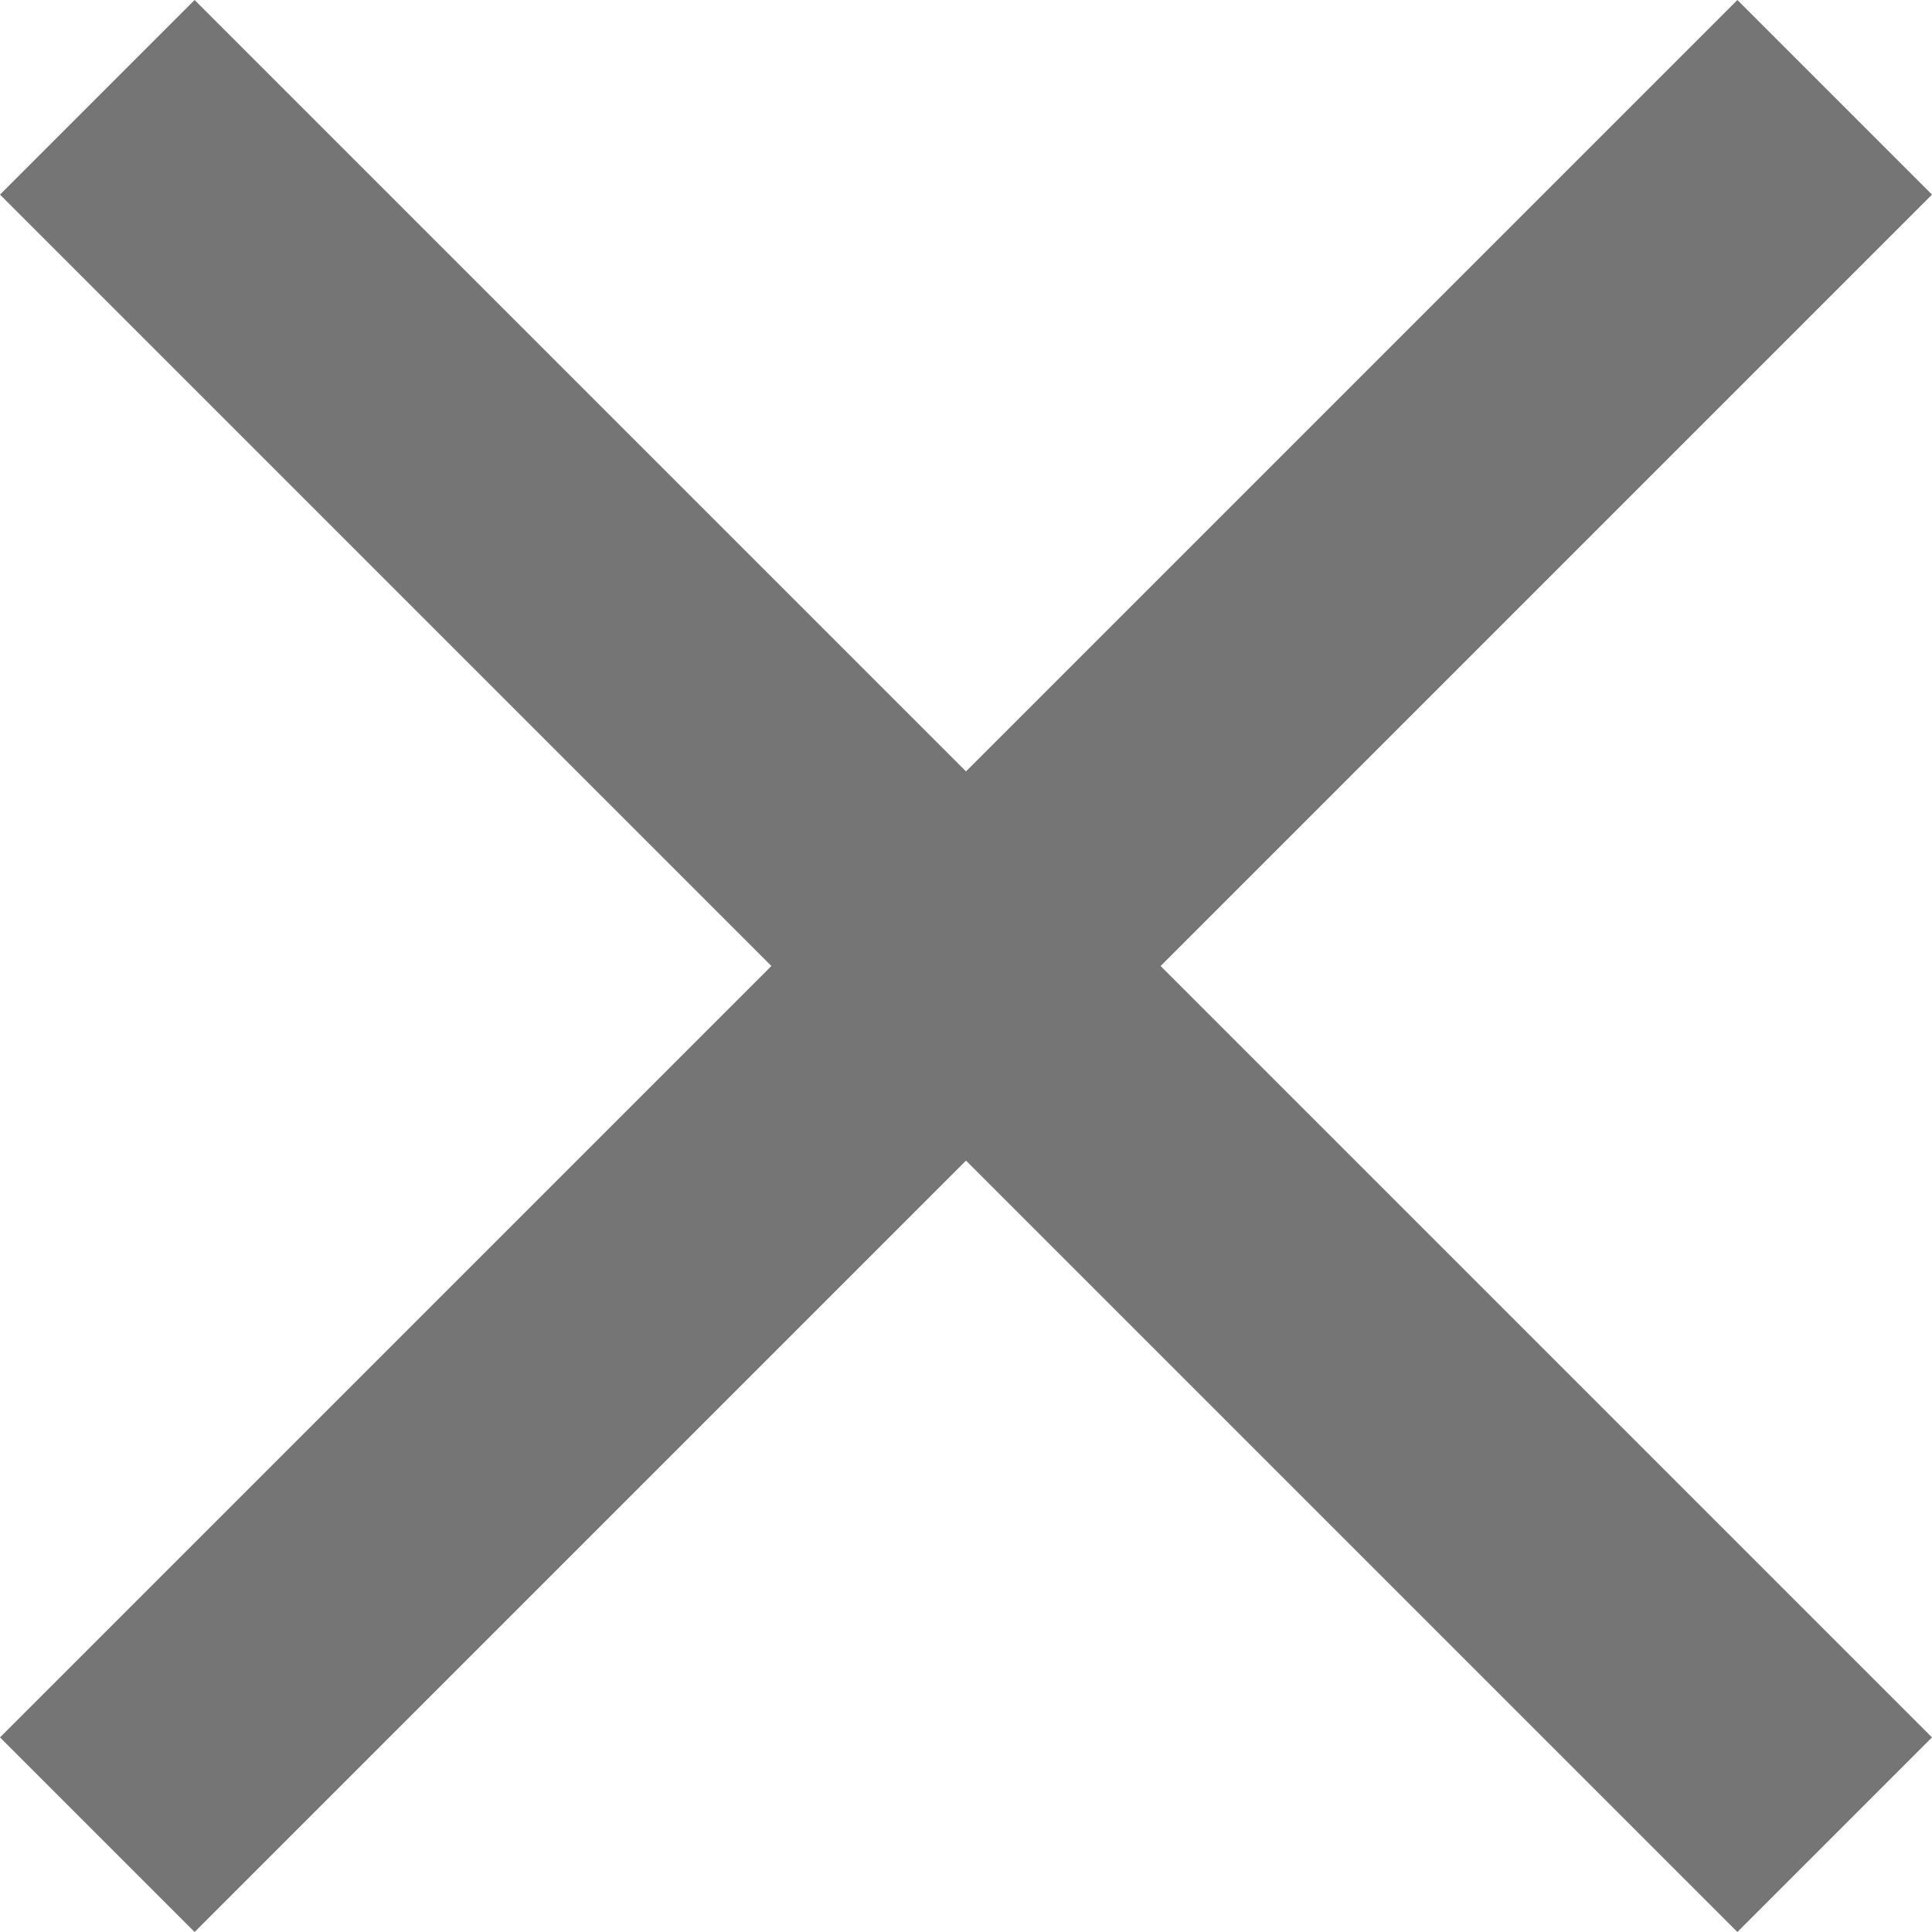
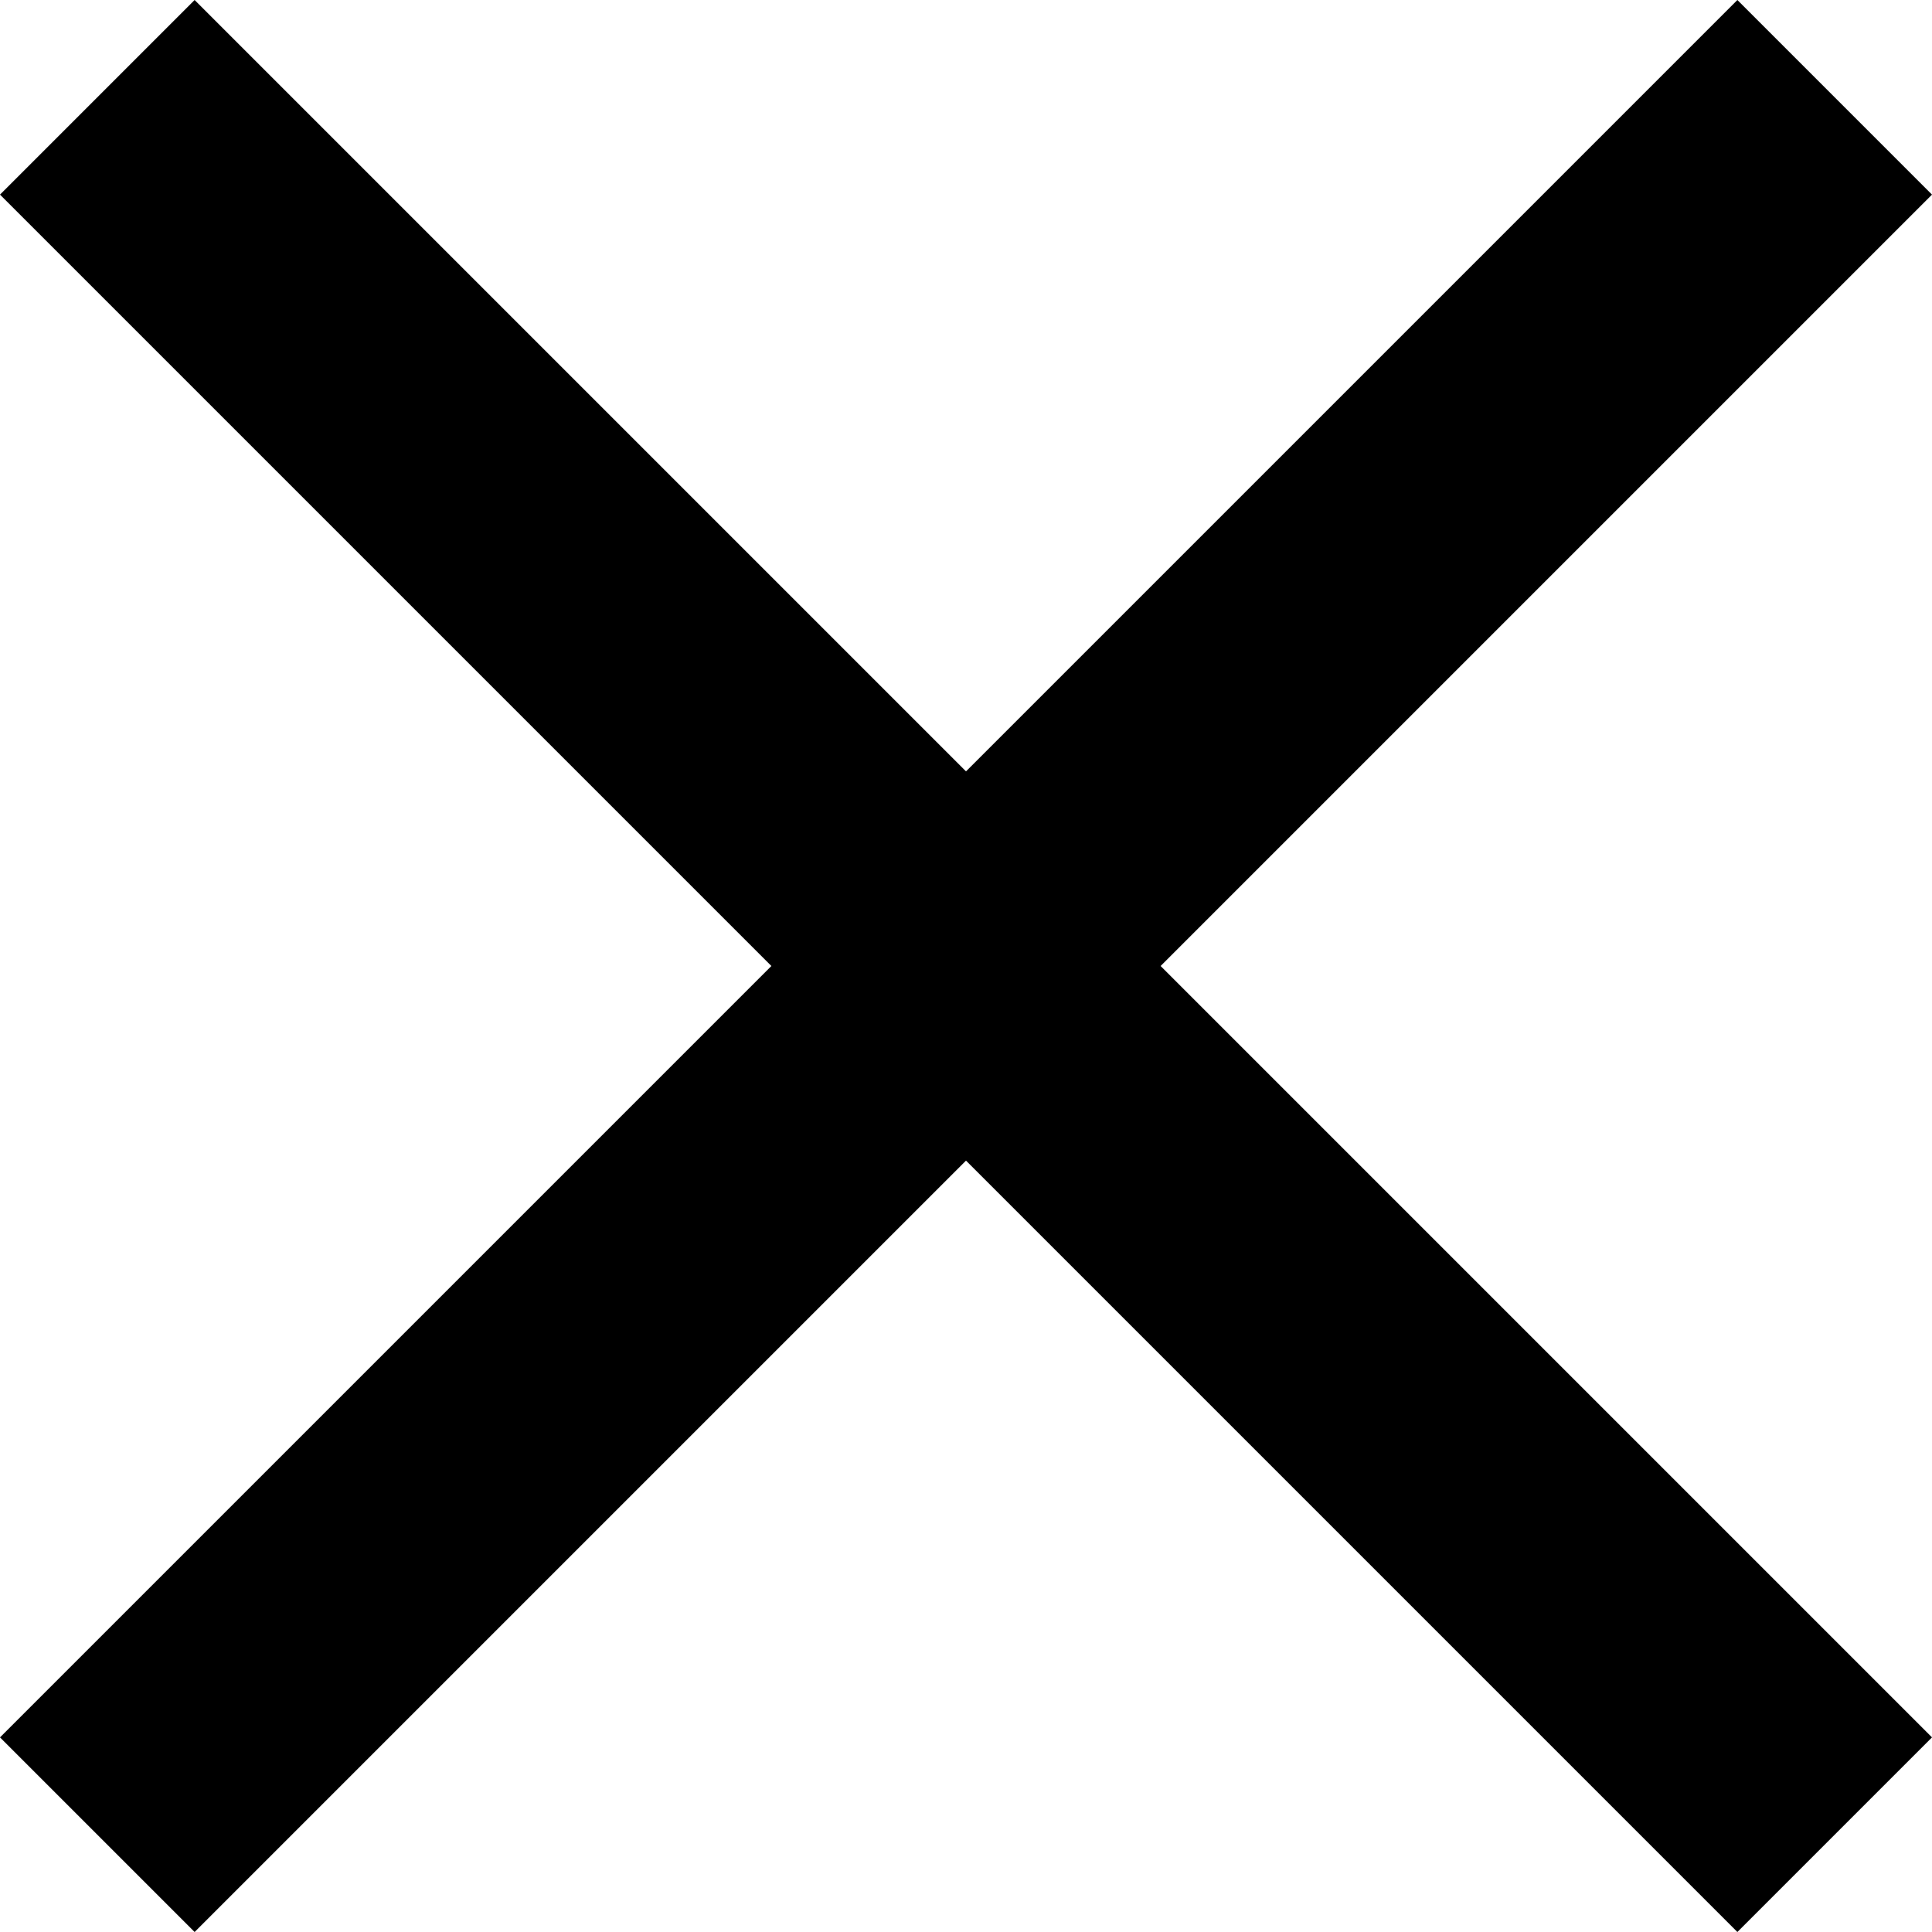
- <svg xmlns="http://www.w3.org/2000/svg" width="29" height="29" viewBox="0 0 29 29" fill="none">
-   <path d="M29 26.079L26.079 29L14.5 17.421L2.921 29L0 26.079L11.579 14.5L0 2.921L2.921 0L14.5 11.579L26.079 0L29 2.921L17.421 14.5L29 26.079Z" fill="black" fill-opacity="0.54" />
+ <svg xmlns="http://www.w3.org/2000/svg" width="19" height="19" viewBox="0 0 19 19" fill="none">
+   <path d="M19 17.086L17.086 19L9.5 11.414L1.914 19L0 17.086L7.586 9.5L0 1.914L1.914 0L9.5 7.586L17.086 0L19 1.914L11.414 9.5L19 17.086Z" fill="black" />
</svg>
